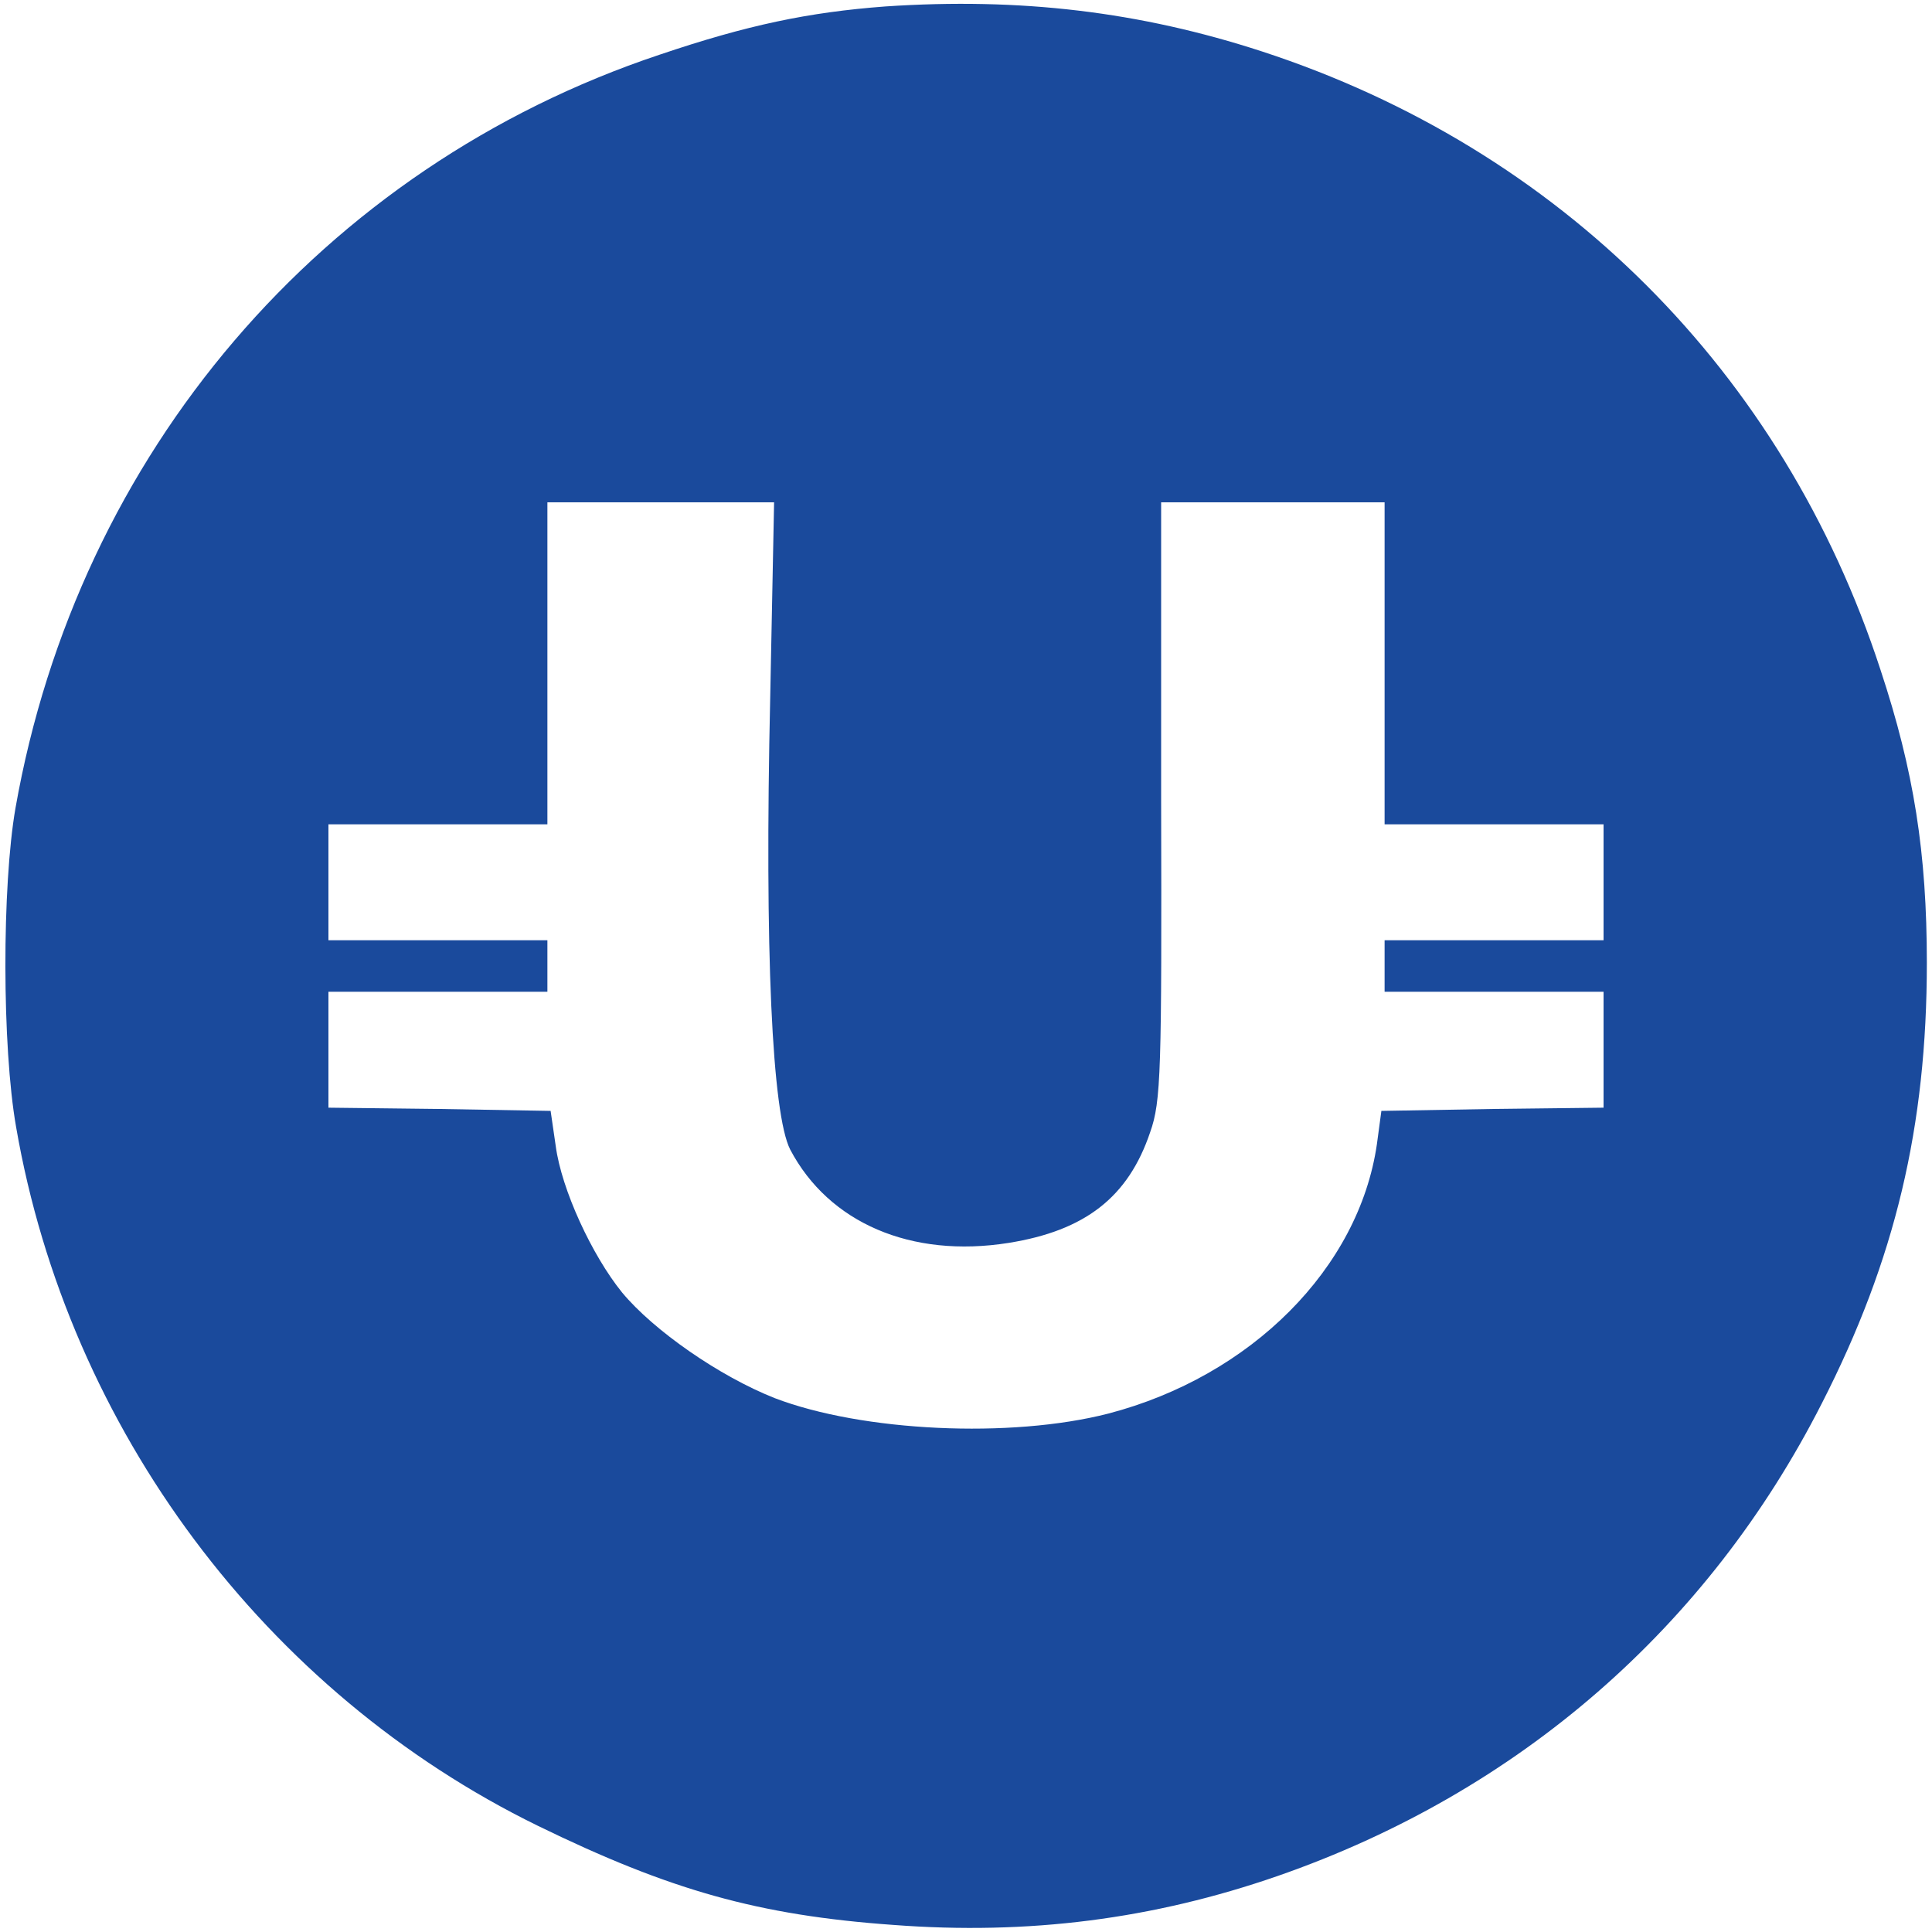
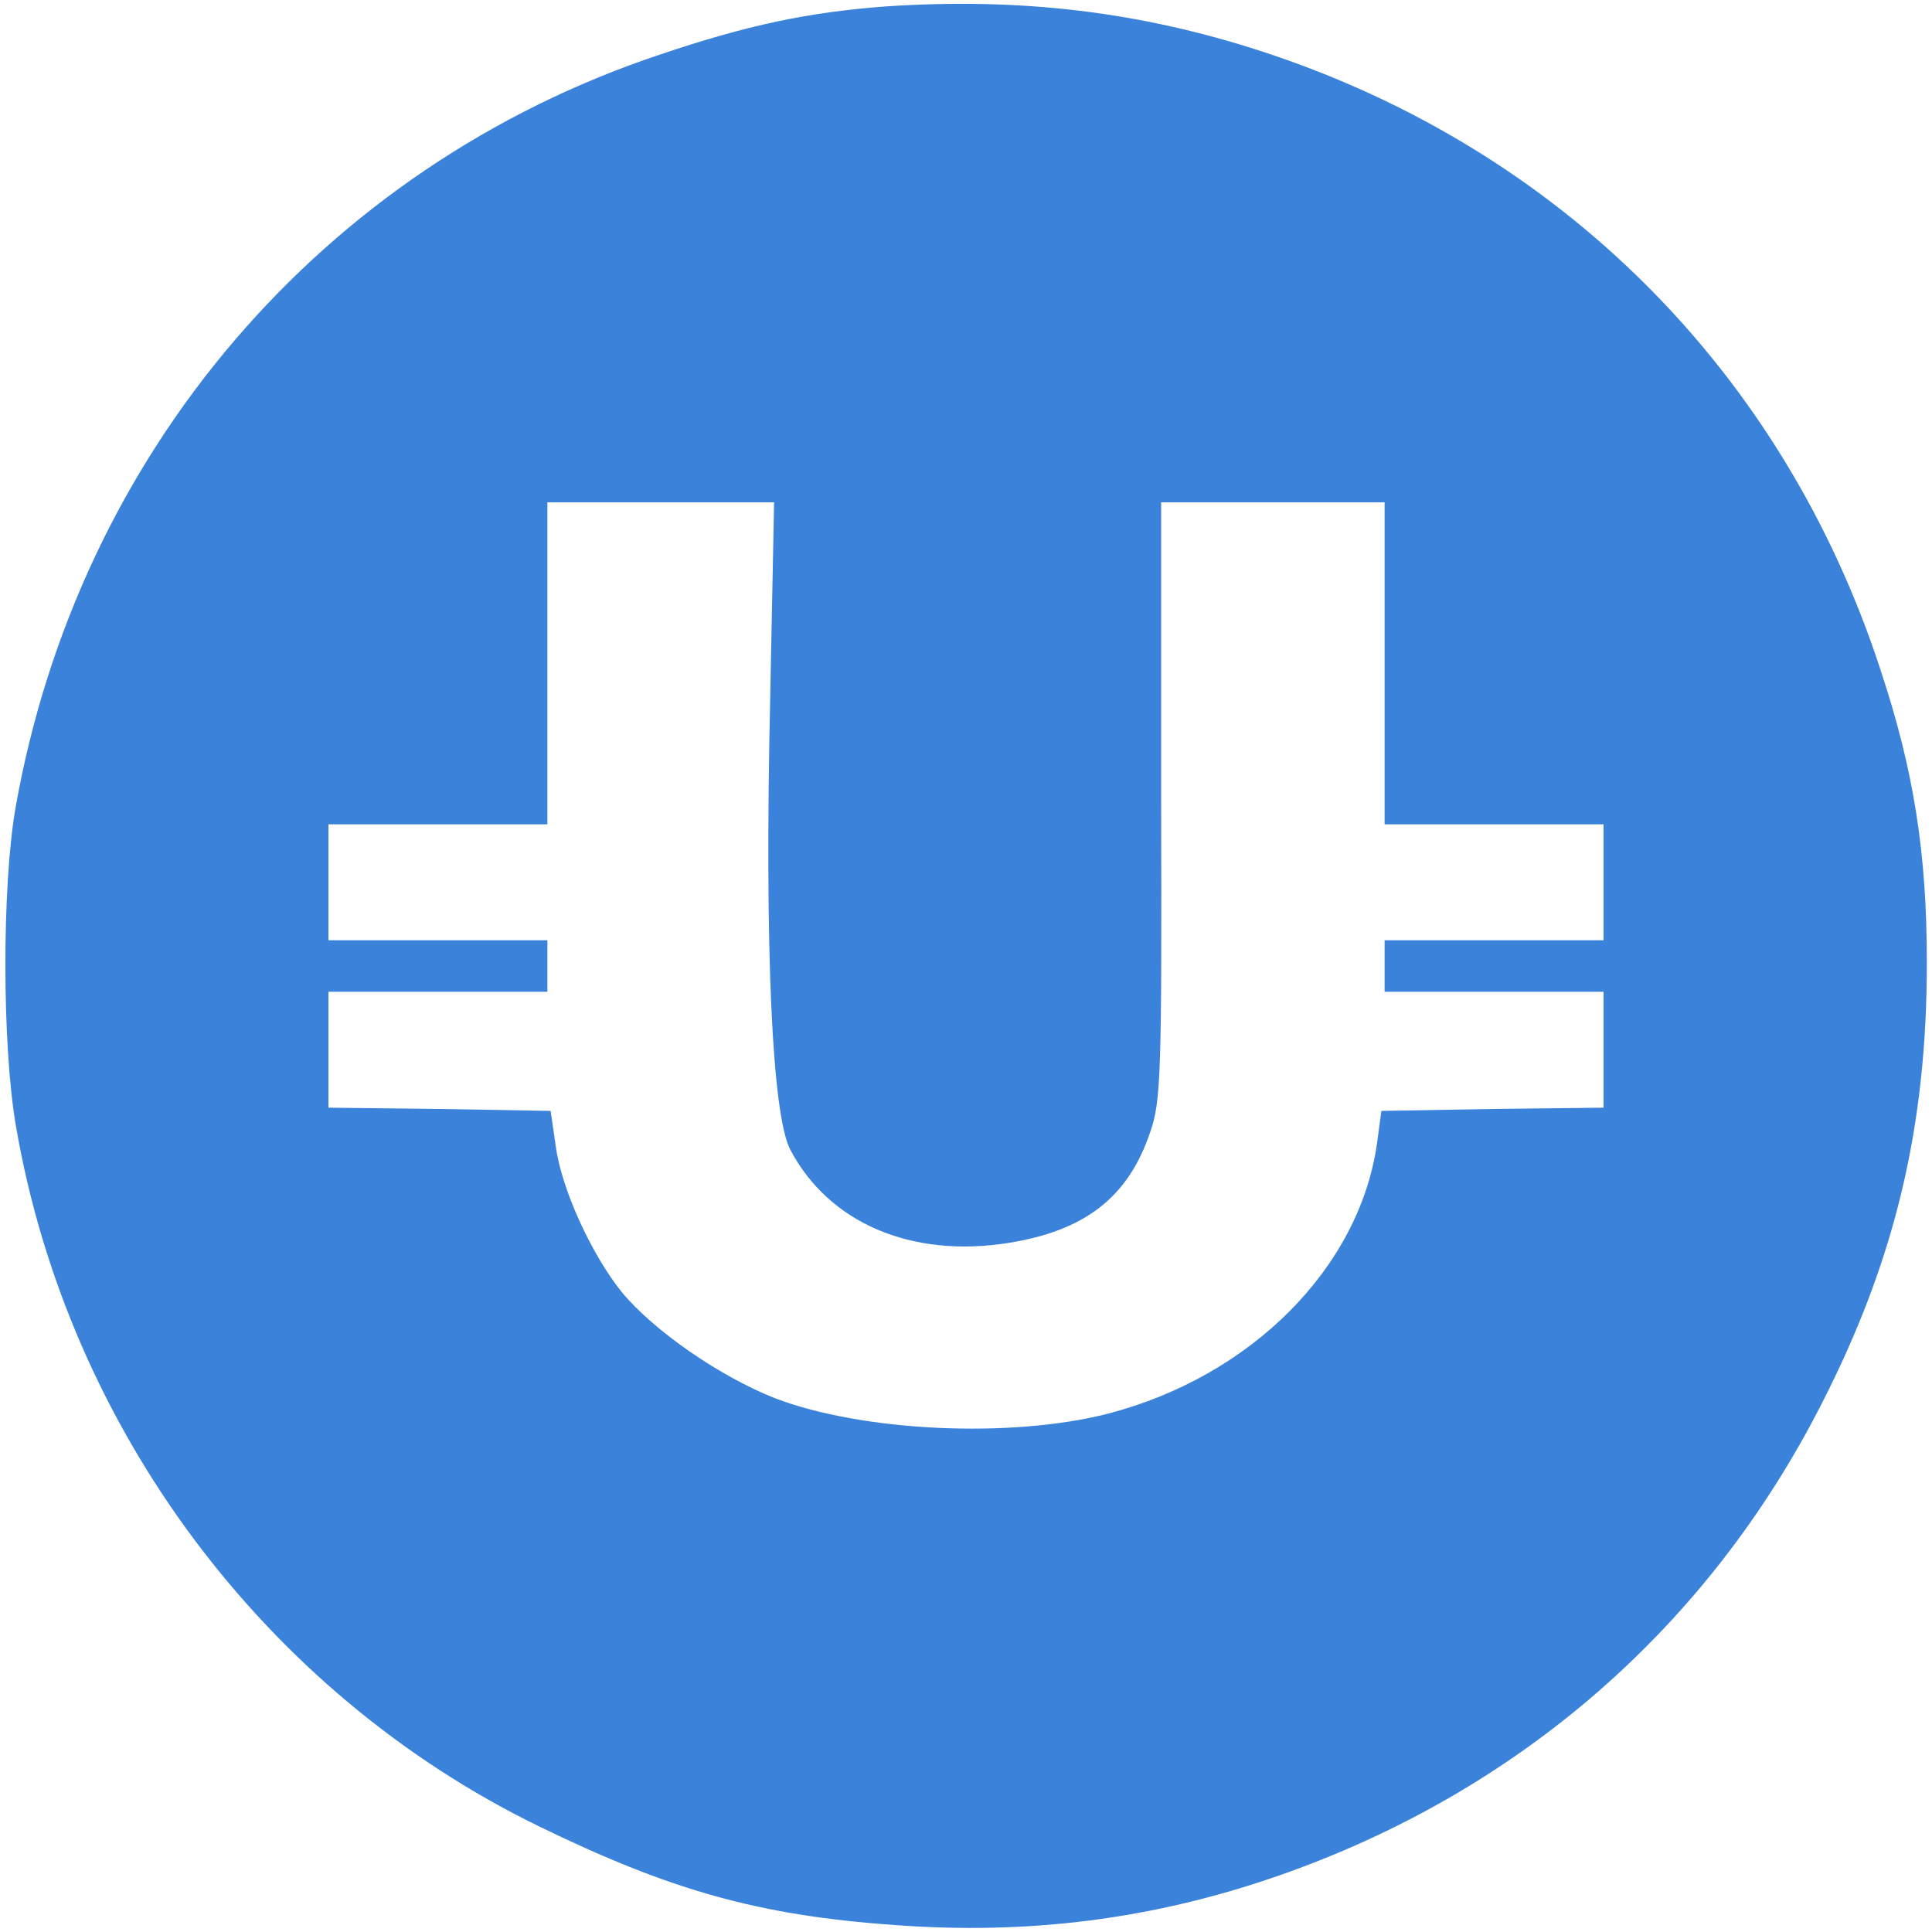
<svg xmlns="http://www.w3.org/2000/svg" version="1.0" width="300pt" height="300pt" viewBox="0 0 300 300" preserveAspectRatio="xMidYMid meet">
-   <g transform="translate(0,300) scale(0.1,-0.1)" fill="#1A4A9C" stroke="none">
+   <g transform="translate(0,300) scale(0.1,-0.1)" fill="#3B82DB" stroke="none">
    <path d="M1375 2990 c-120 -9 -215 -29 -351 -75 -524 -175 -903 -619 -1000 -1170 -21 -121 -21 -370 1 -495 81 -469 387 -878 810 -1085 205 -100 342 -139 552 -154 210 -16 404 9 597 76 374 130 668 386 845 734 114 223 163 430 163 684 0 170 -20 298 -72 455 -151 463 -498 809 -960 960 -190 62 -376 84 -585 70z m-179 -1072 c-9 -396 3 -648 31 -703 60 -114 188 -169 339 -145 119 19 186 71 220 172 17 48 18 94 17 516 l0 462 173 0 174 0 0 -250 0 -250 170 0 170 0 0 -90 0 -90 -170 0 -170 0 0 -40 0 -40 170 0 170 0 0 -90 0 -90 -172 -2 -173 -3 -7 -52 c-28 -192 -195 -360 -417 -418 -152 -39 -382 -28 -518 24 -86 34 -188 105 -237 164 -47 58 -94 160 -103 227 l-8 55 -173 3 -172 2 0 90 0 90 170 0 170 0 0 40 0 40 -170 0 -170 0 0 90 0 90 170 0 170 0 0 250 0 250 176 0 176 0 -6 -302z" />
  </g>
</svg>
